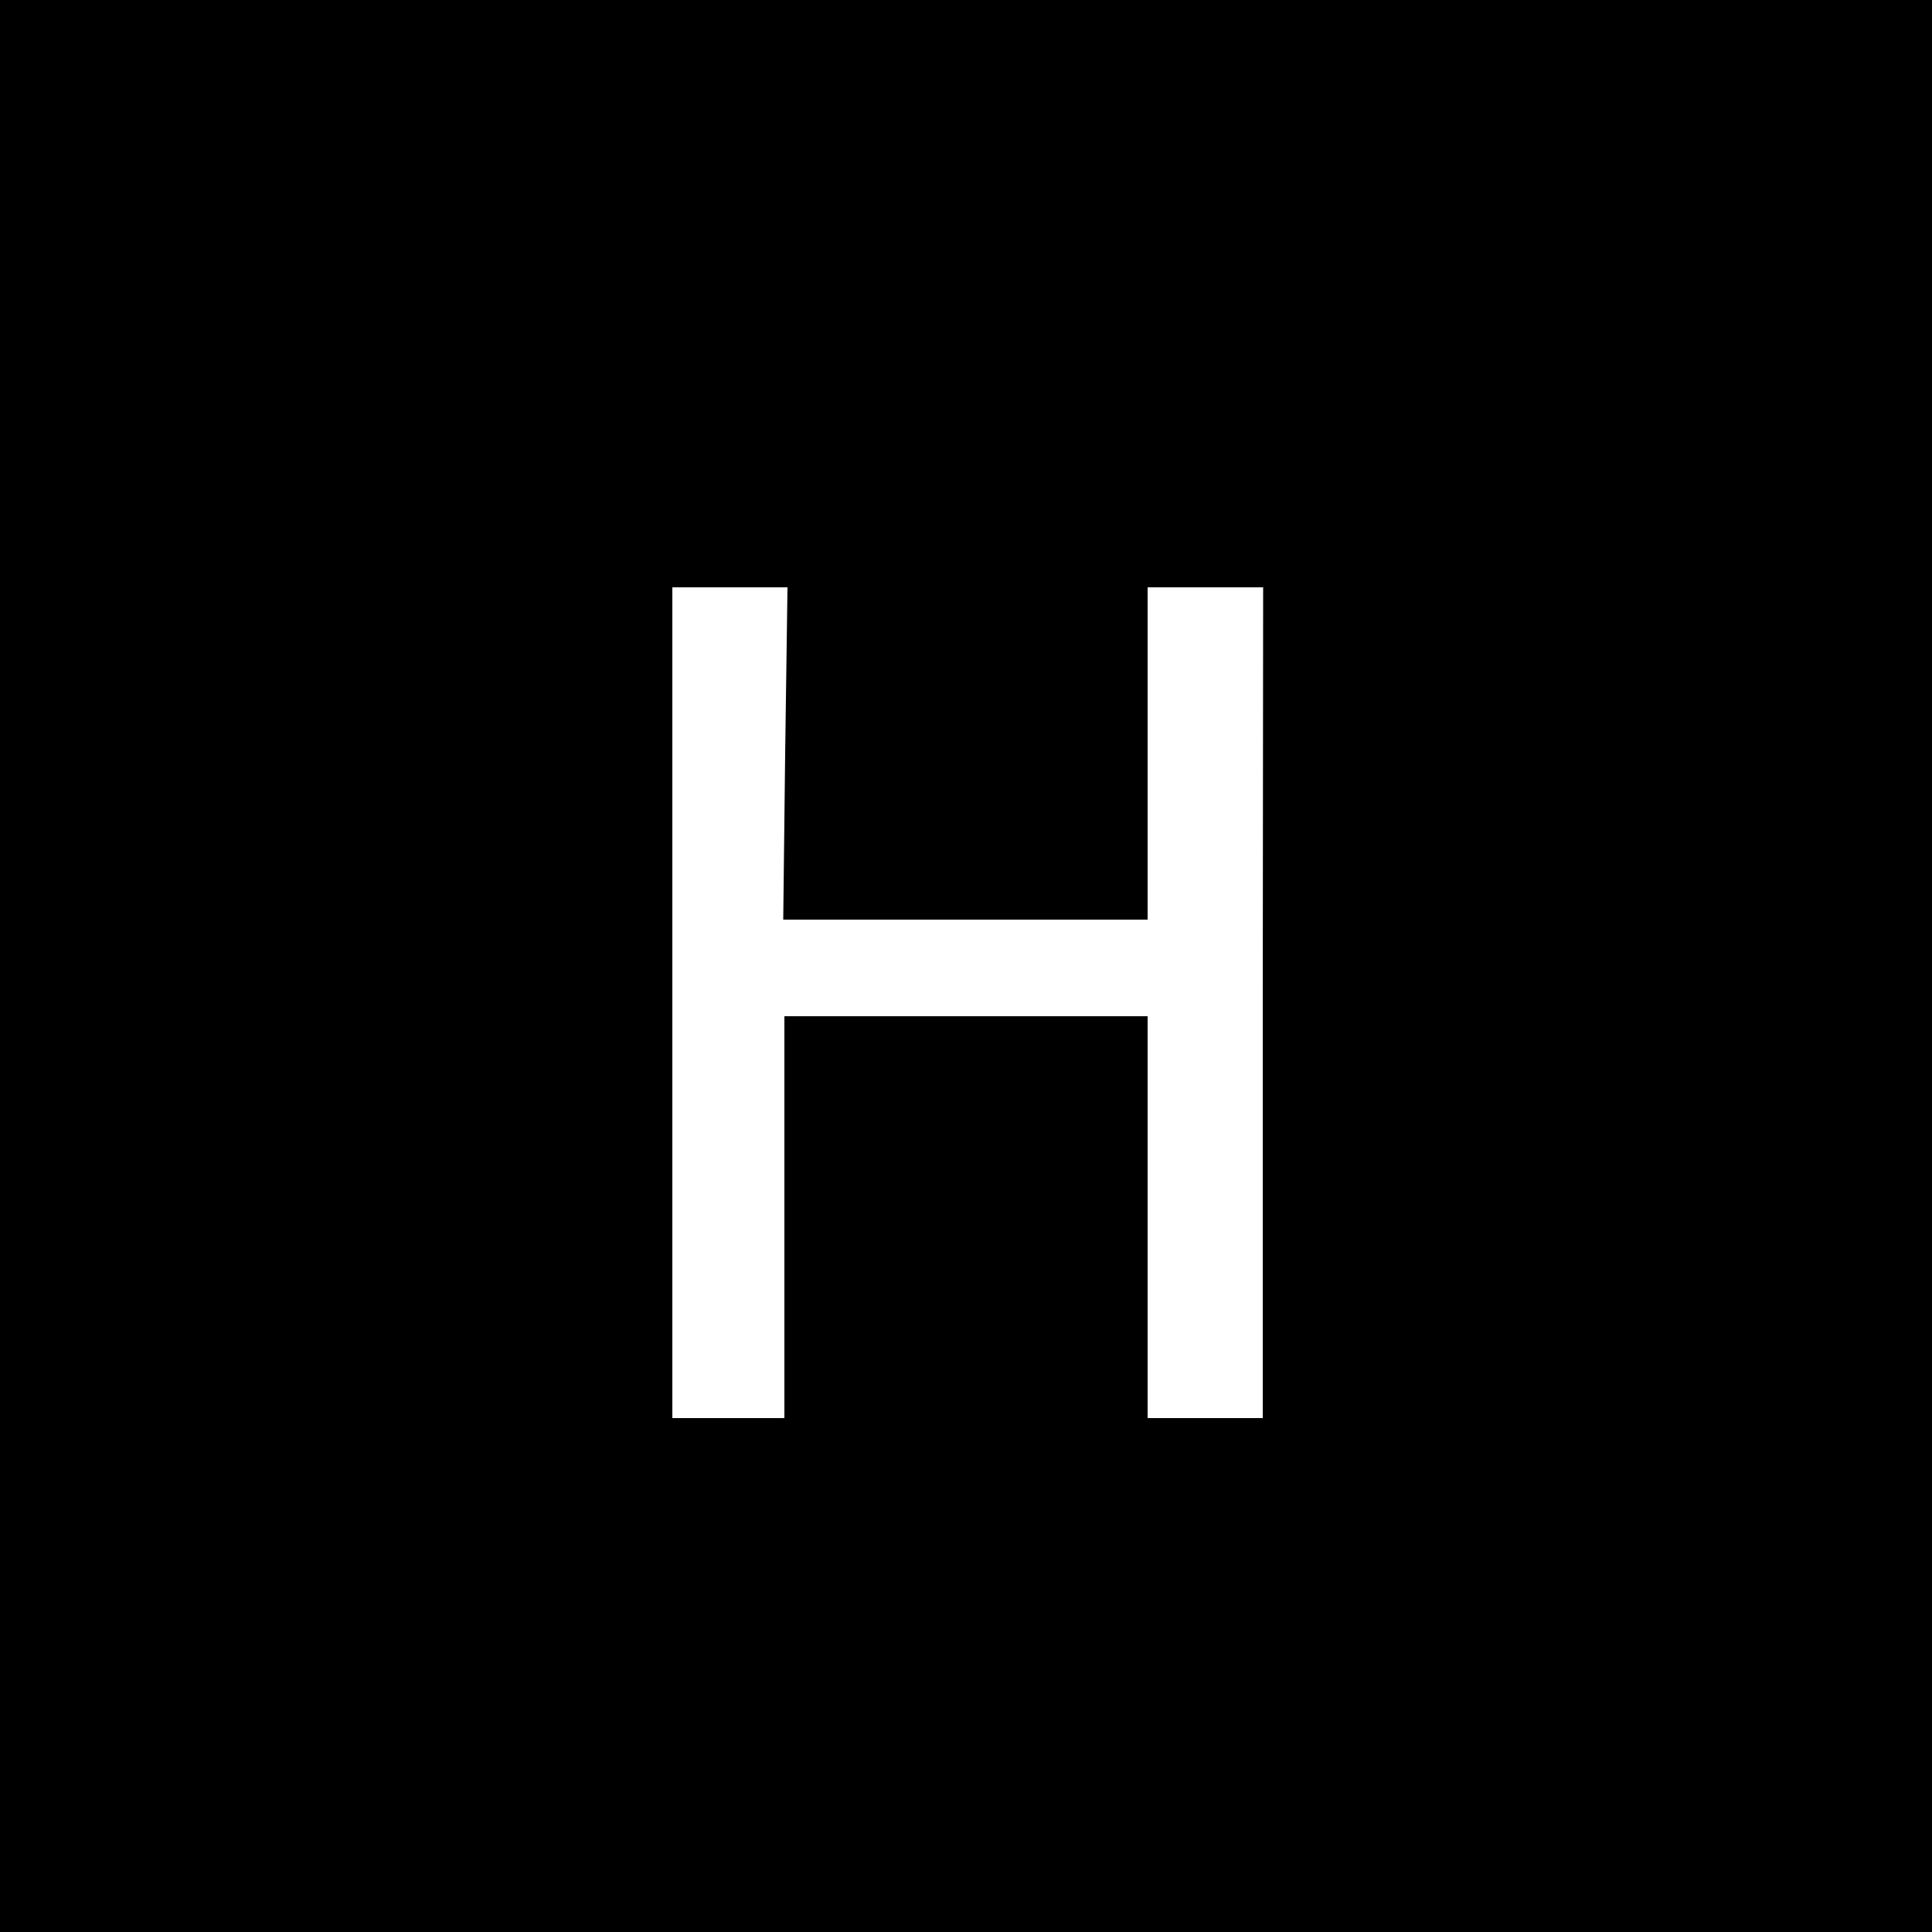
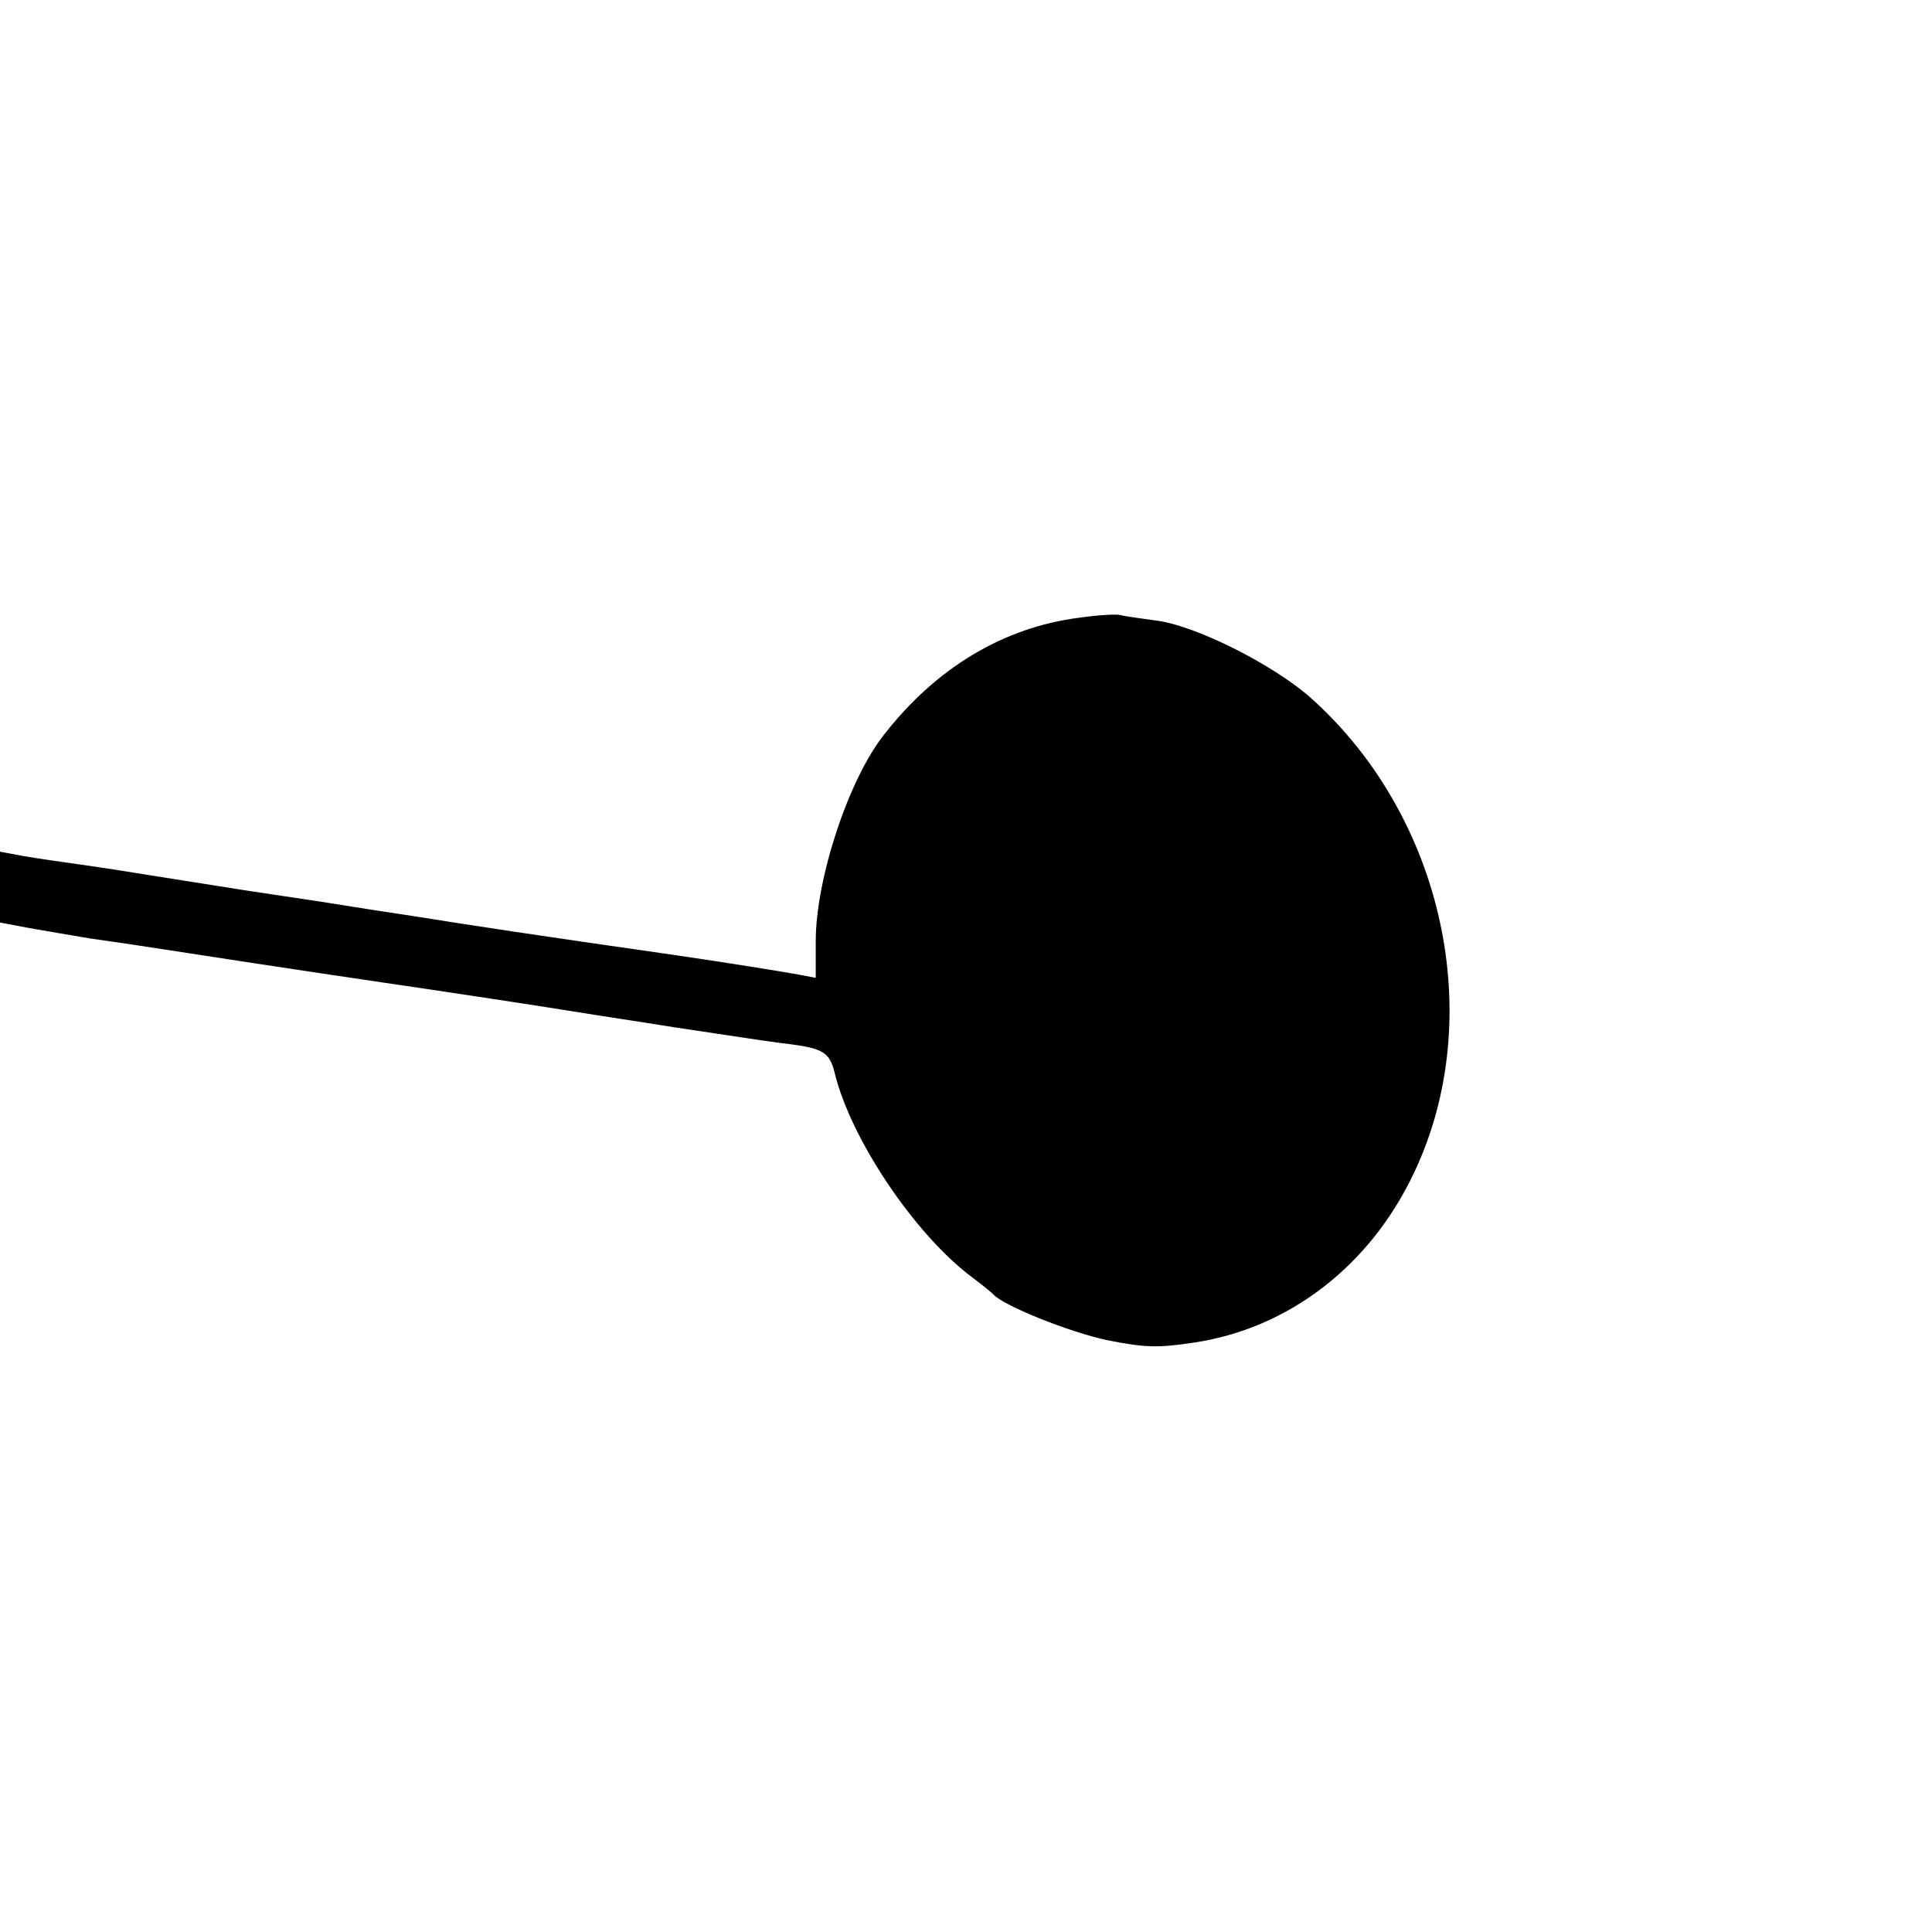
- <svg xmlns="http://www.w3.org/2000/svg" version="1" width="666.667" height="666.667" viewBox="0 0 500 500">
-   <path d="M0 250v250h500V0H0v250zm203.2-55l-.5 43H297v-86h29.9l-.1 107.5V367H297V263h-94v104h-29V152h29.8l-.6 43z" />
+ <svg xmlns="http://www.w3.org/2000/svg" version="1.0" width="360pt" height="360pt" viewBox="0 0 360 360" preserveAspectRatio="xMidYMid meet">
+   <g transform="translate(0,360) scale(0.1,-0.1)" fill="#000000" stroke="none">
+     <path d="M2011 2449 c-141 -18 -266 -93 -363 -217 -67 -84 -128 -270 -128 -386 l0 -68 -32 6 c-33 6 -126 21 -228 36 -259 37 -397 58 -477 71 -38 6 -93 14 -123 19 -30 5 -89 14 -130 20 -41 6 -100 15 -130 20 -30 5 -84 13 -120 19 -36 6 -94 15 -130 20 -36 5 -84 12 -107 16 l-43 8 0 -66 0 -66 53 -10 c28 -5 81 -14 117 -20 36 -5 97 -14 135 -20 64 -10 260 -40 410 -62 103 -15 295 -44 393 -60 37 -6 92 -14 122 -19 30 -5 87 -13 125 -19 39 -6 93 -14 120 -17 59 -8 71 -16 80 -52 30 -125 150 -302 255 -381 19 -14 37 -29 40 -32 17 -21 142 -71 212 -86 70 -14 95 -15 161 -5 178 26 330 143 412 317 137 289 55 664 -193 885 -70 62 -217 136 -290 144 -29 4 -58 8 -65 10 -6 2 -41 0 -76 -5z" />
+   </g>
</svg>
